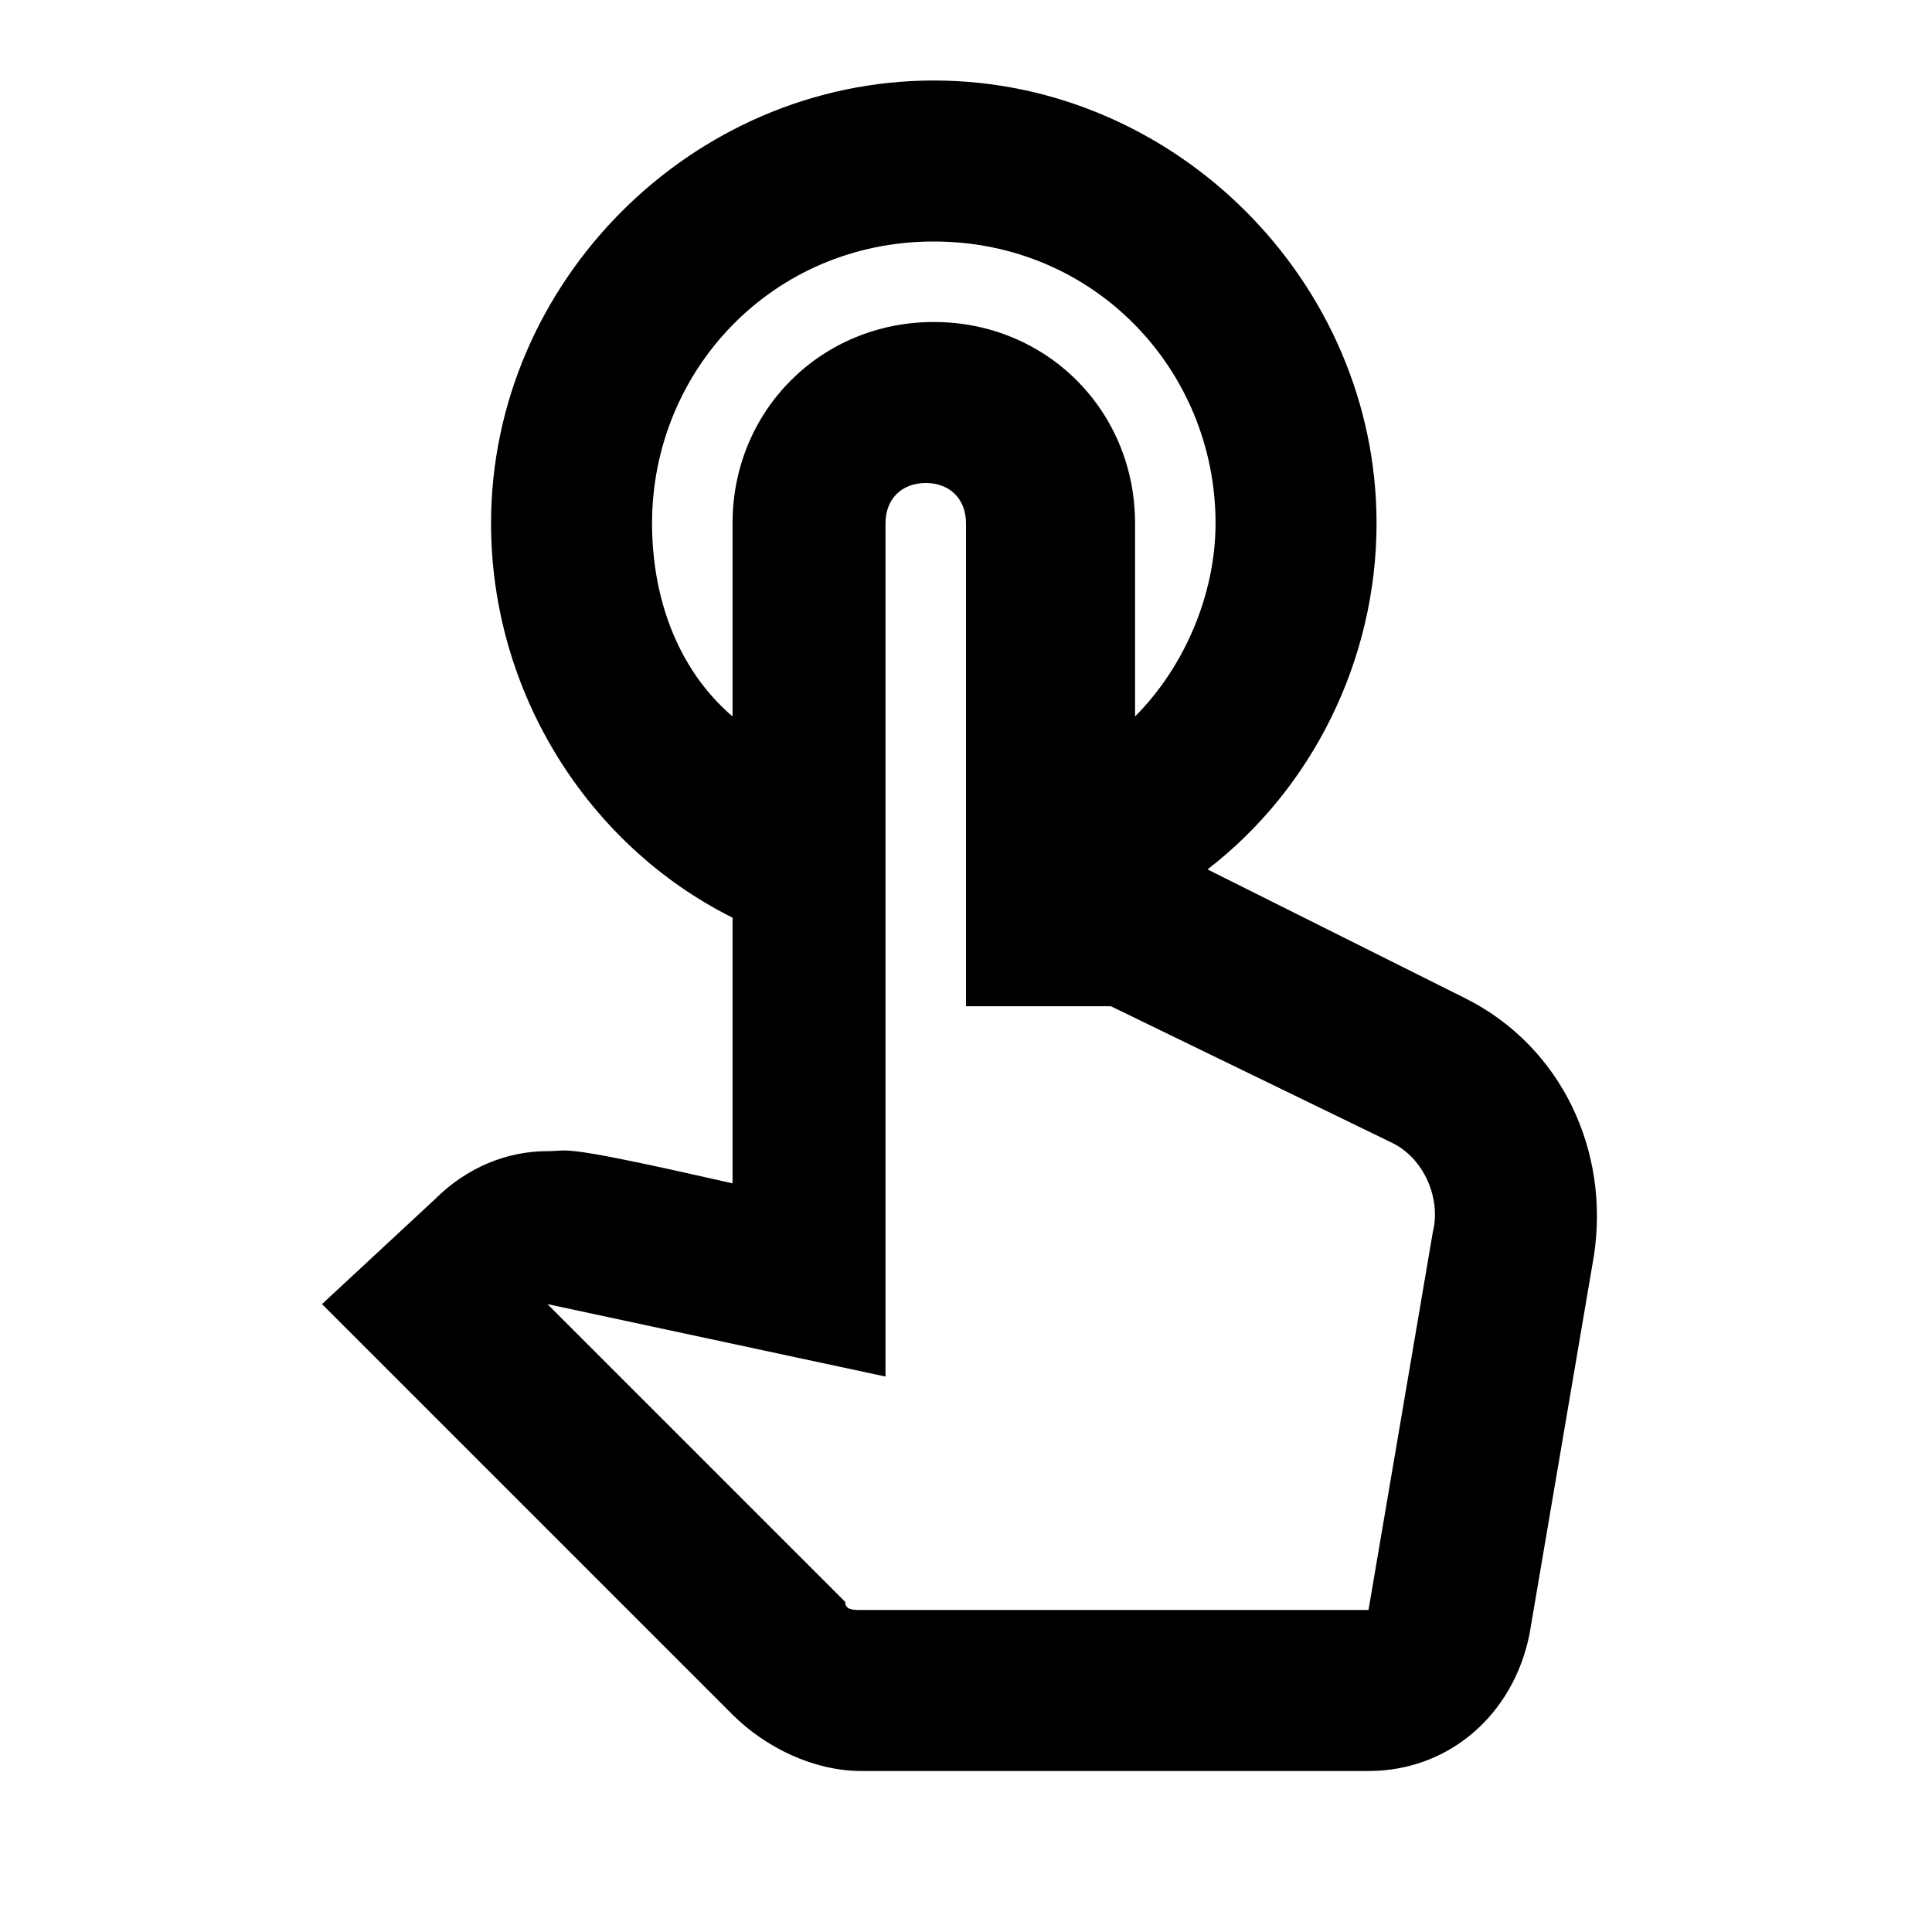
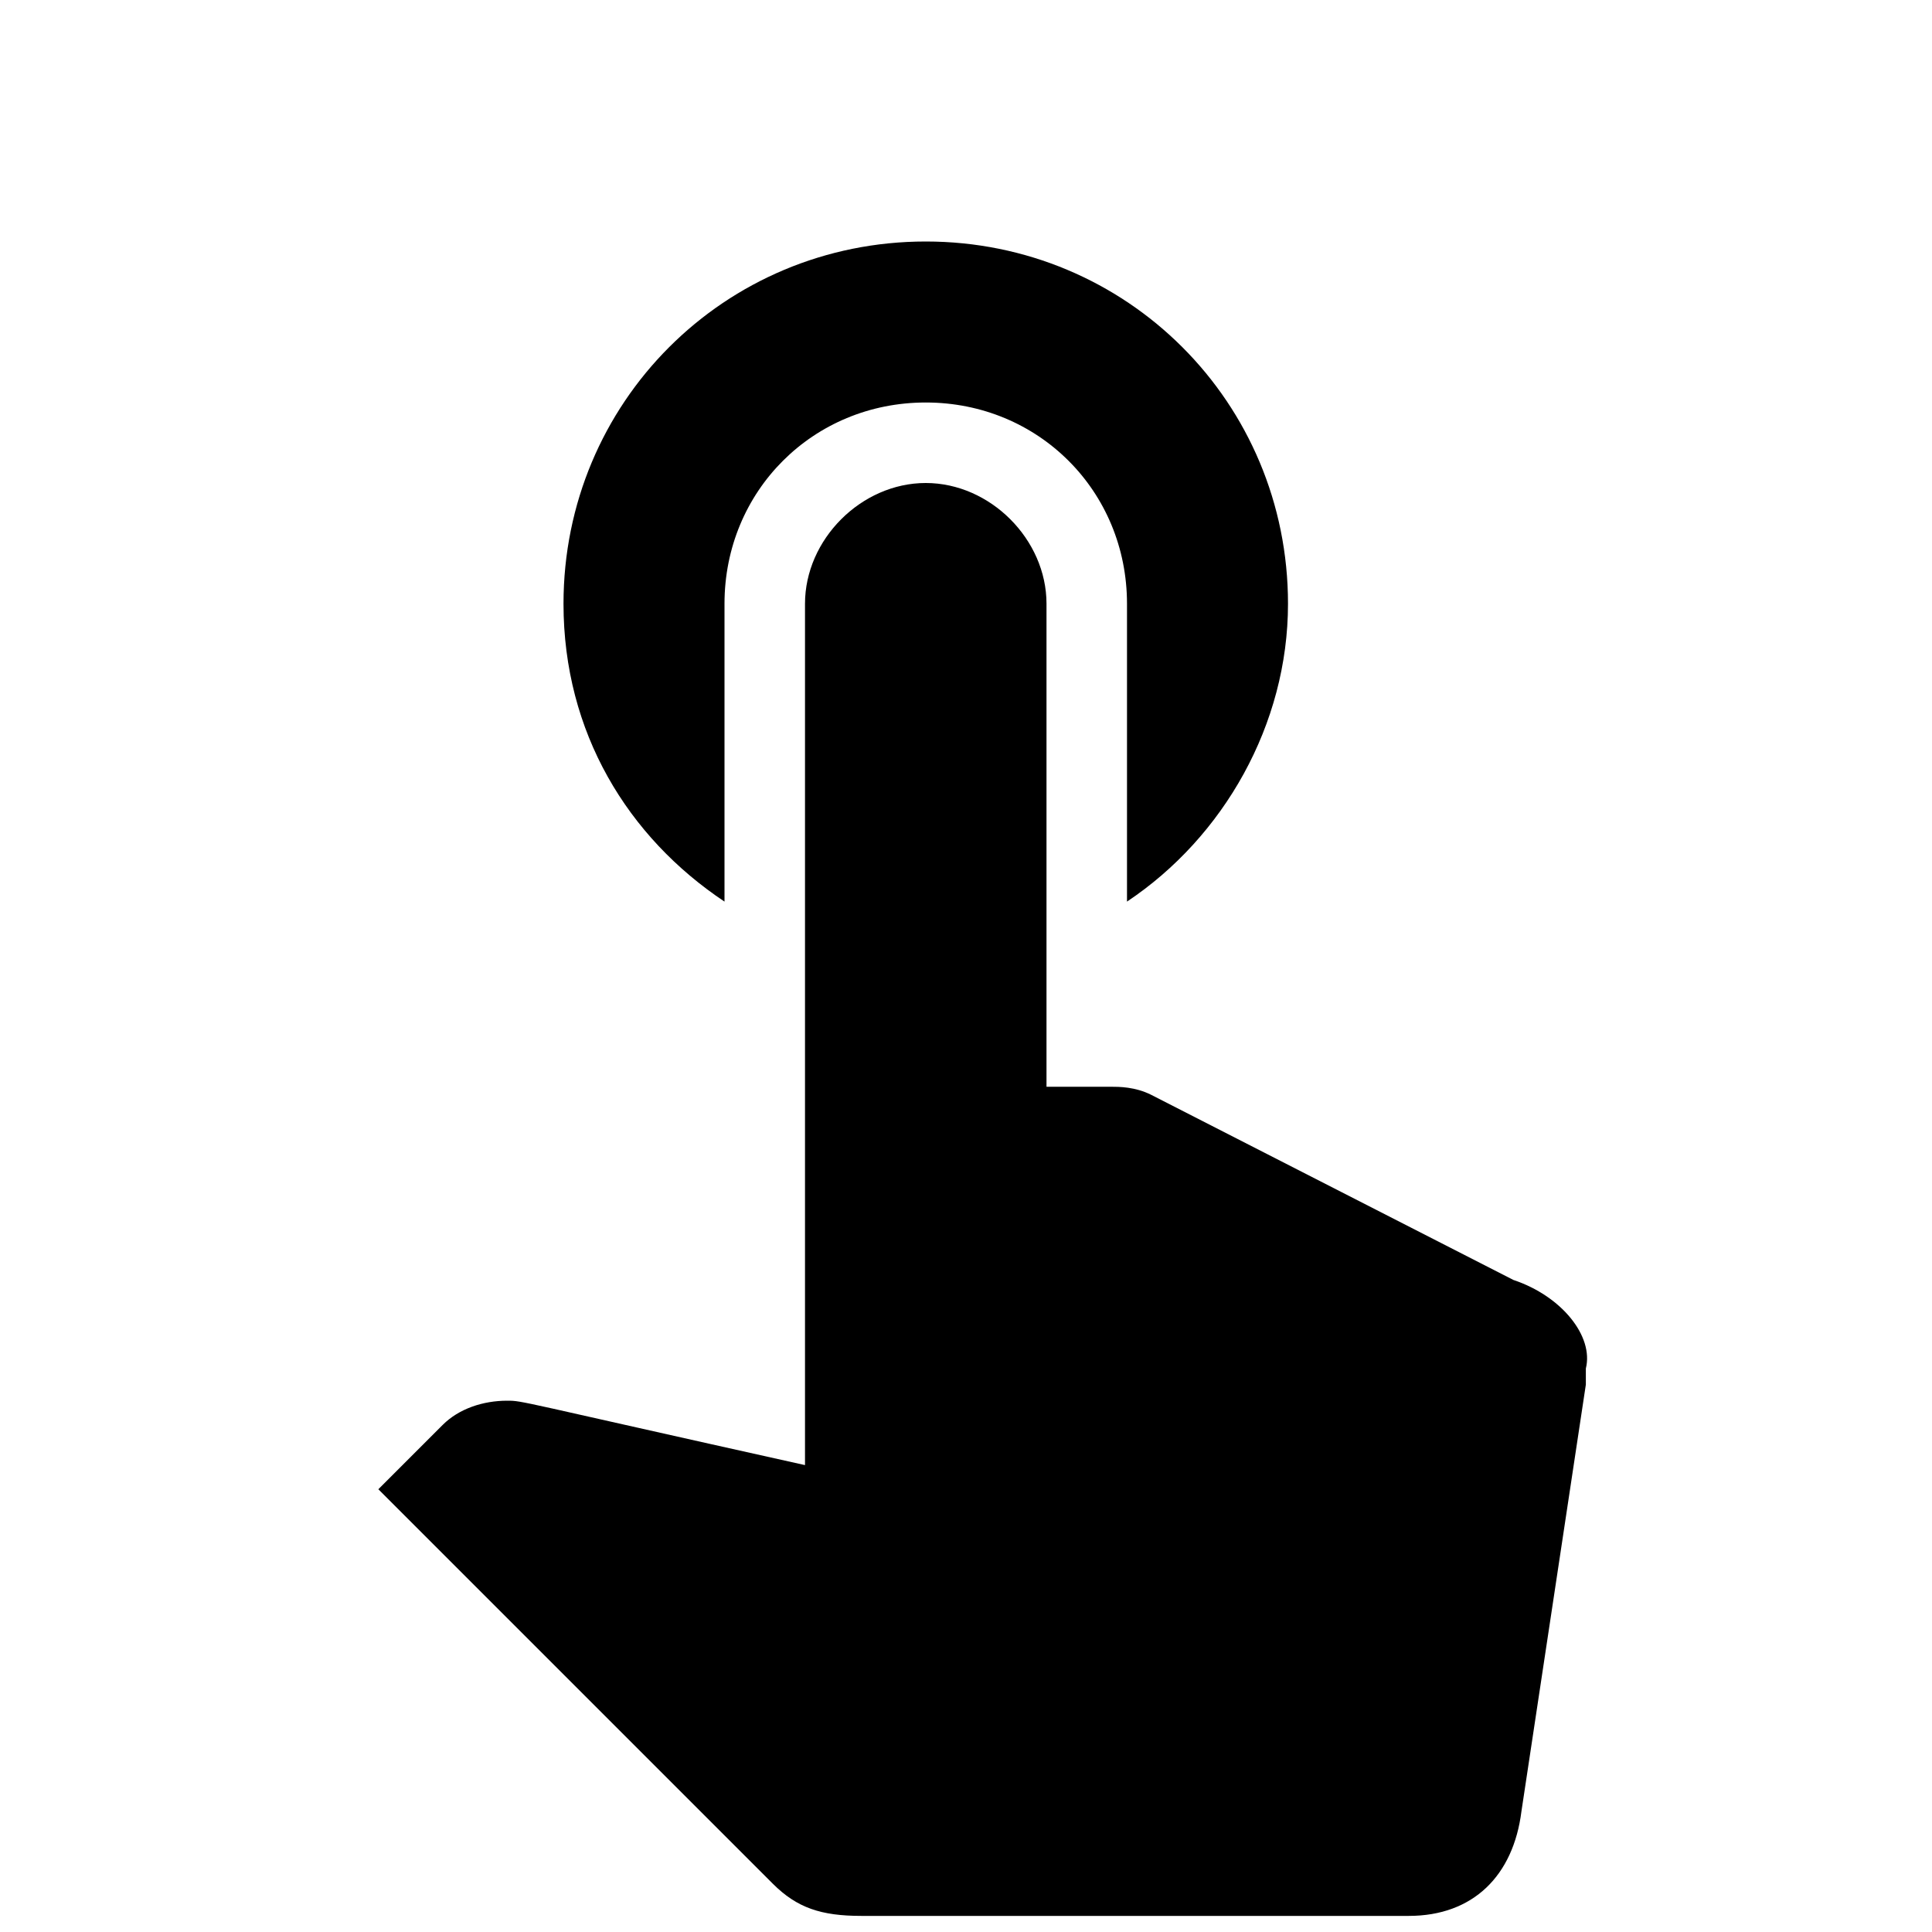
<svg xmlns="http://www.w3.org/2000/svg" version="1.1" id="Layer_1" x="0px" y="0px" viewBox="0 0 24 24" style="enable-background:new 0 0 24 24;" xml:space="preserve">
  <style type="text/css">
	.st0{fill:none;}
</style>
  <g>
    <rect class="st0" width="24" height="24" />
  </g>
  <g>
    <g>
-       <path d="M18.2,12.4L15,10.8c1.3-1,2.1-2.6,2.1-4.3c0-3-2.5-5.5-5.5-5.5S6.1,3.5,6.1,6.5c0,2.1,1.2,4,3,4.9v3.3    c-2.2-0.5-2-0.4-2.3-0.4c-0.5,0-1,0.2-1.4,0.6L4,16.2l5.1,5.1c0.4,0.4,1,0.7,1.6,0.7H17c1,0,1.8-0.7,2-1.7l0.8-4.7    C20,14.3,19.4,13,18.2,12.4z M17.8,15.3L17,20h-6.3c-0.1,0-0.2,0-0.2-0.1l-3.7-3.7l4.2,0.9V6.5c0-0.3,0.2-0.5,0.5-0.5    s0.5,0.2,0.5,0.5v6h1.8l3.5,1.7C17.7,14.4,17.9,14.9,17.8,15.3z M8.1,6.5C8.1,4.6,9.6,3,11.6,3s3.5,1.6,3.5,3.5    c0,0.9-0.4,1.8-1,2.4V6.5c0-1.4-1.1-2.5-2.5-2.5S9.1,5.1,9.1,6.5v2.4C8.4,8.3,8.1,7.4,8.1,6.5z" />
+       <g>
+         <path d="M9,11.2V7.5C9,6.1,10.1,5,11.5,5S14,6.1,14,7.5v3.7c1.2-0.8,2-2.2,2-3.7C16,5,14,3,11.5,3S7,5,7,7.5     C7,9.1,7.8,10.4,9,11.2z M18.8,15.9l-4.5-2.3c-0.2-0.1-0.4-0.1-0.5-0.1H13v-6C13,6.7,12.3,6,11.5,6S10,6.7,10,7.5v10.7     c-3.6-0.8-3.5-0.8-3.7-0.8c-0.3,0-0.6,0.1-0.8,0.3l-0.8,0.8l4.9,4.9c0.3,0.3,0.6,0.4,1.1,0.4h6.8c0.8,0,1.3-0.5,1.4-1.3l0.8-5.3     c0-0.1,0-0.1,0-0.2C19.8,16.6,19.4,16.1,18.8,15.9z" />
+       </g>
    </g>
  </g>
</svg>
